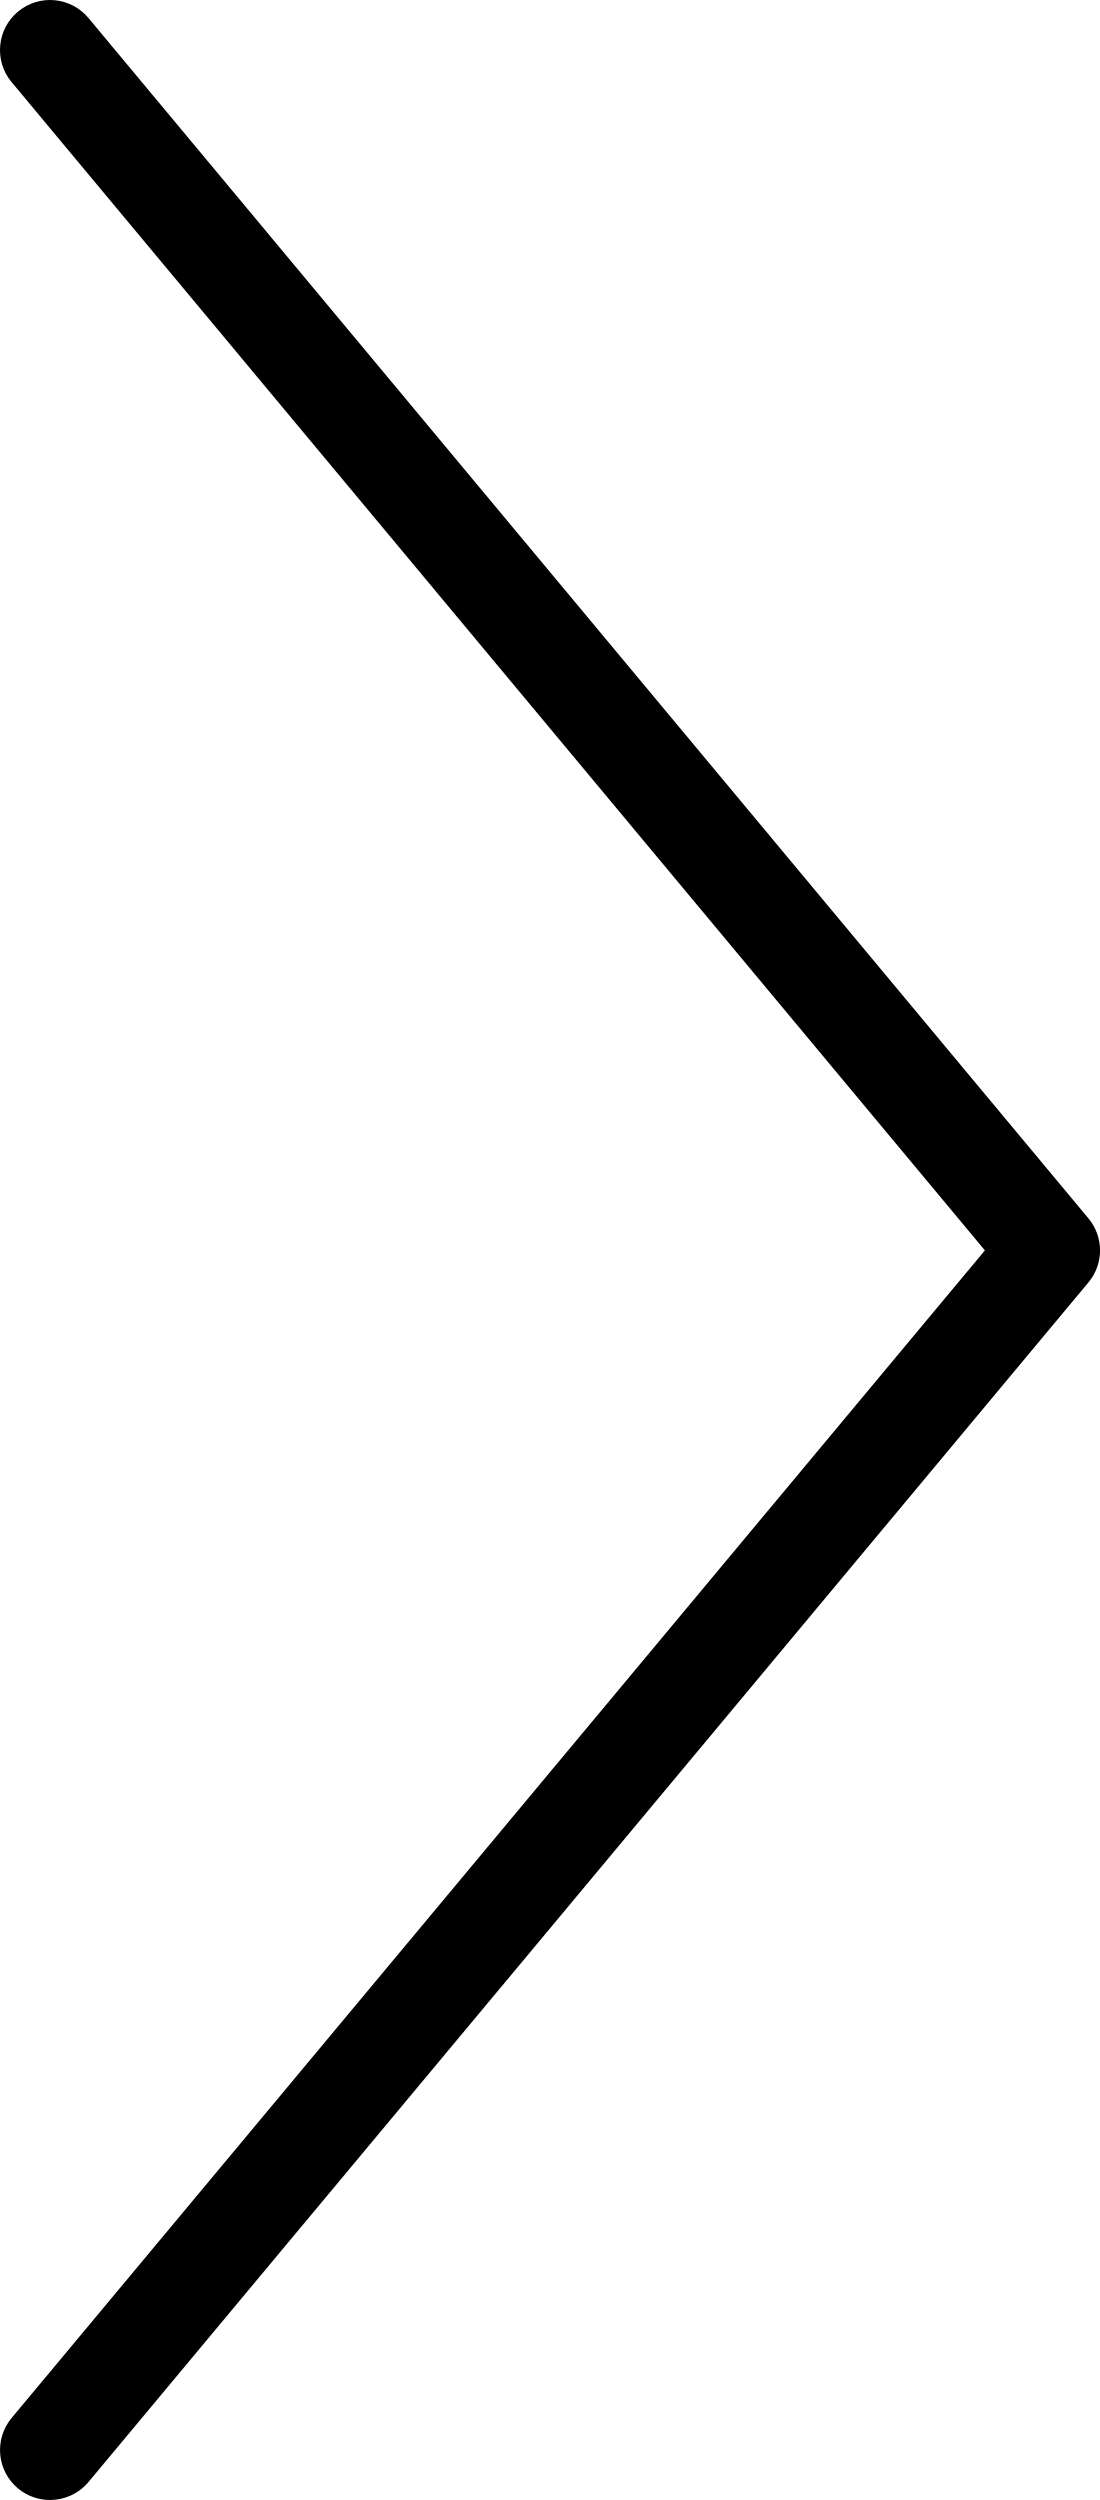
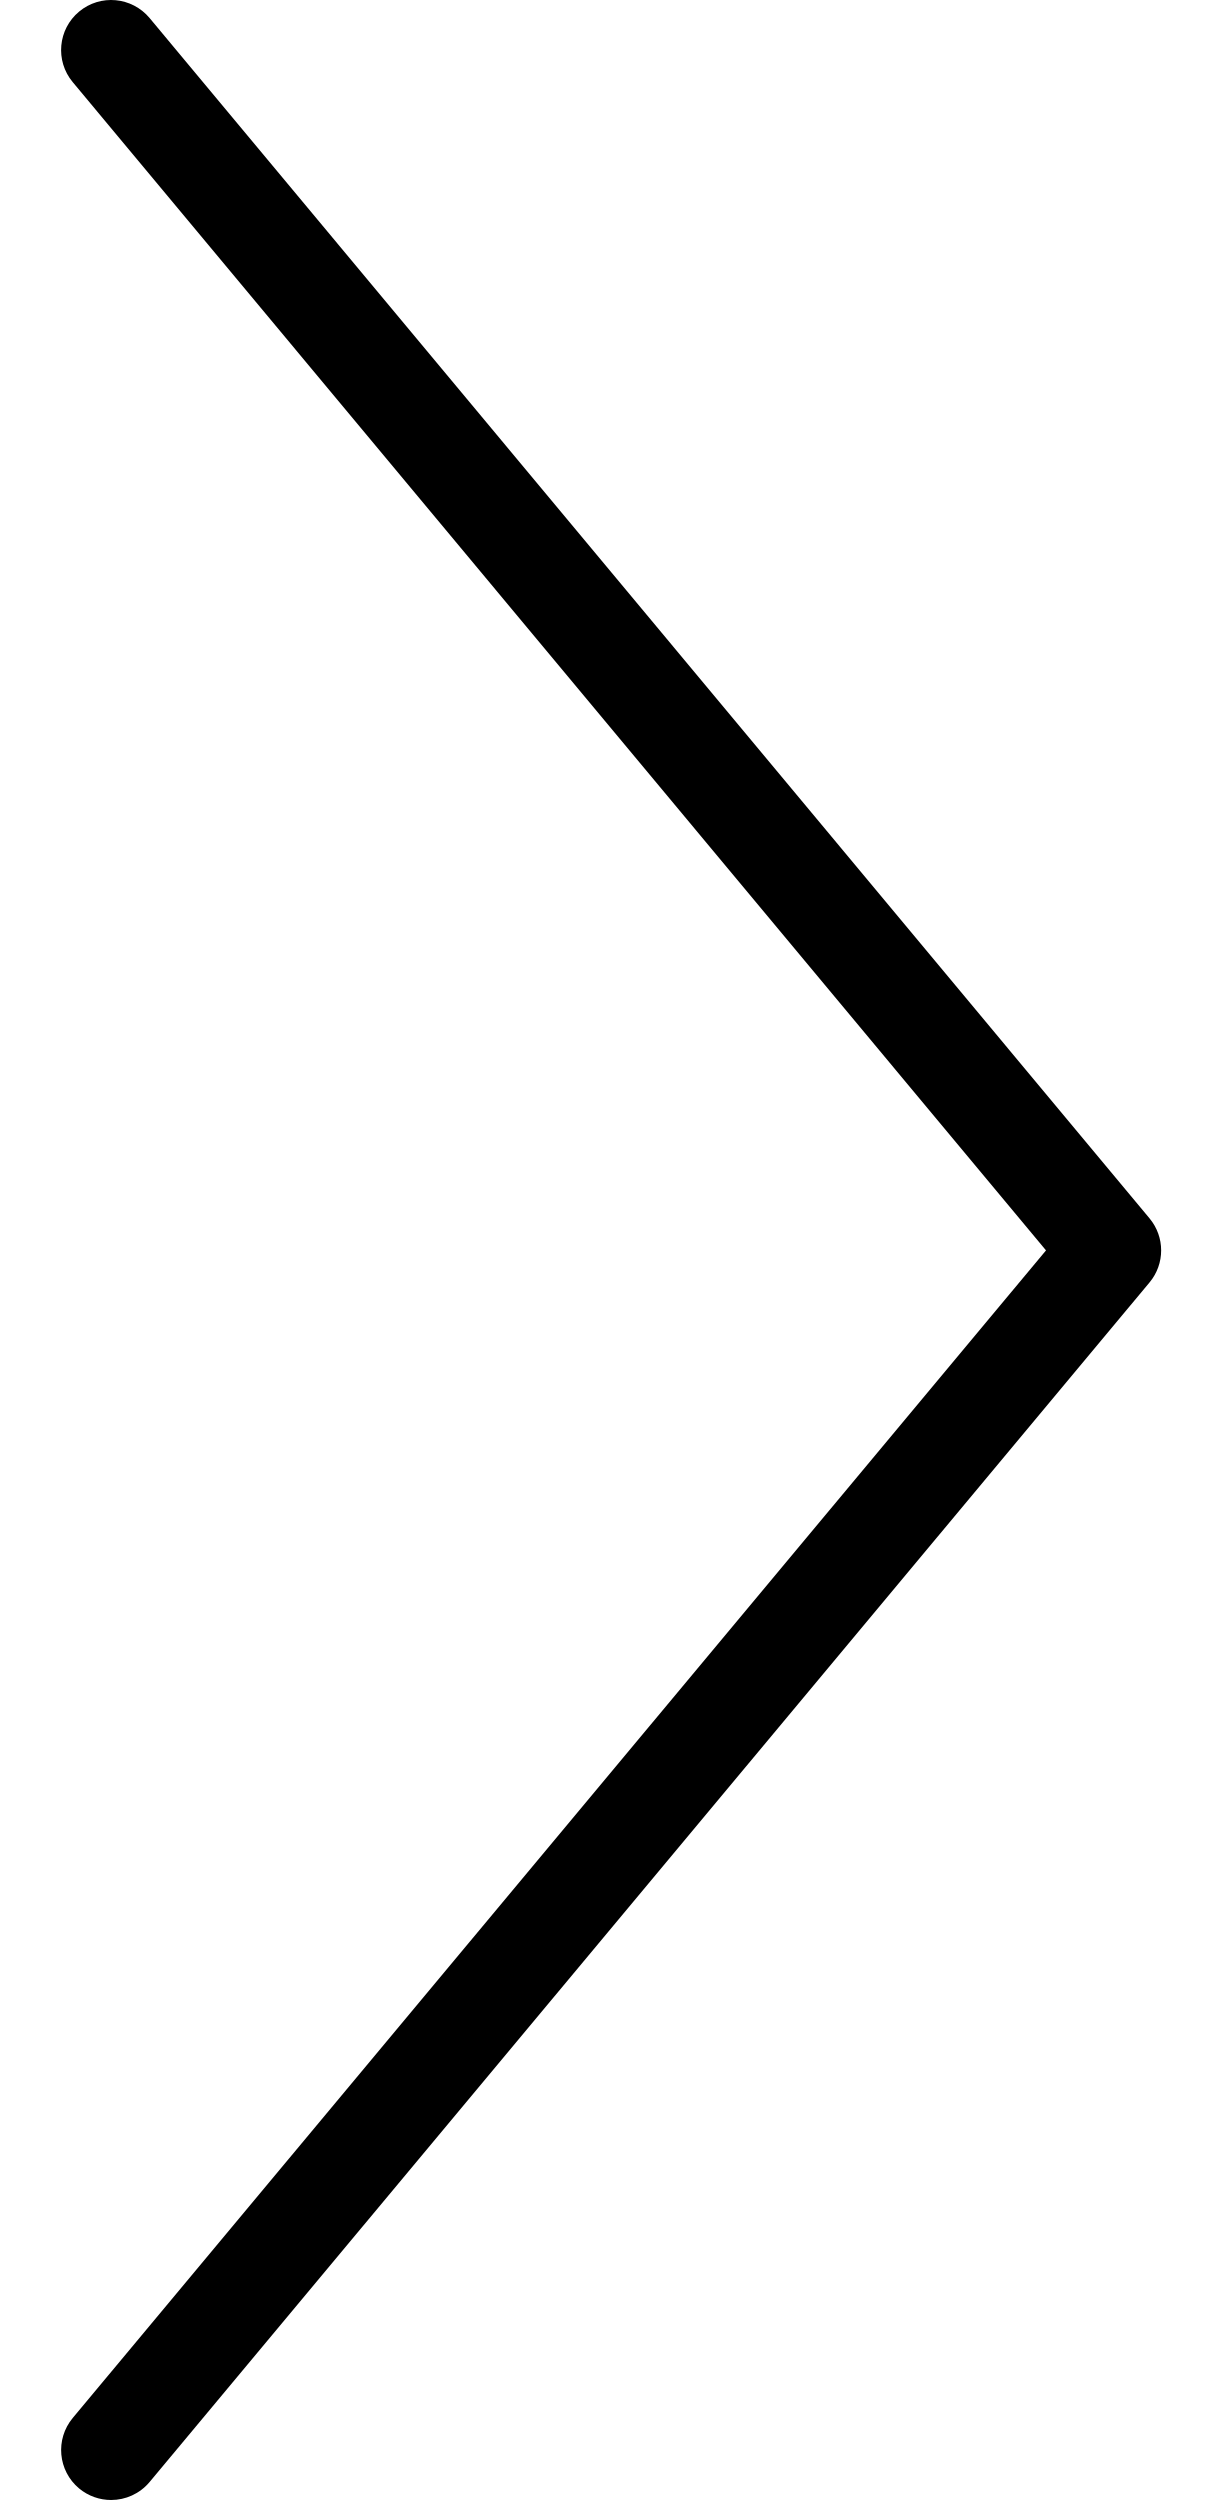
- <svg xmlns="http://www.w3.org/2000/svg" version="1.1" id="Layer_1" x="0px" y="0px" width="22px" height="50px" viewBox="0 0 22 50" enable-background="new 0 0 22 50" xml:space="preserve">
+ <svg xmlns="http://www.w3.org/2000/svg" version="1.1" id="Layer_1" x="0px" y="0px" width="22px" height="45px" viewBox="0 0 22 50" enable-background="new 0 0 22 50" xml:space="preserve">
  <path d="M1,50c-0.226,0-0.453-0.076-0.64-0.231c-0.424-0.354-0.481-0.984-0.128-1.409l19.466-23.352L0.231,1.641  C-0.122,1.216-0.064,0.585,0.36,0.232C0.784-0.122,1.414-0.064,1.769,0.36l20,24.008c0.309,0.371,0.309,0.91,0,1.28l-20,23.993  C1.57,49.878,1.286,50,1,50z" />
</svg>
